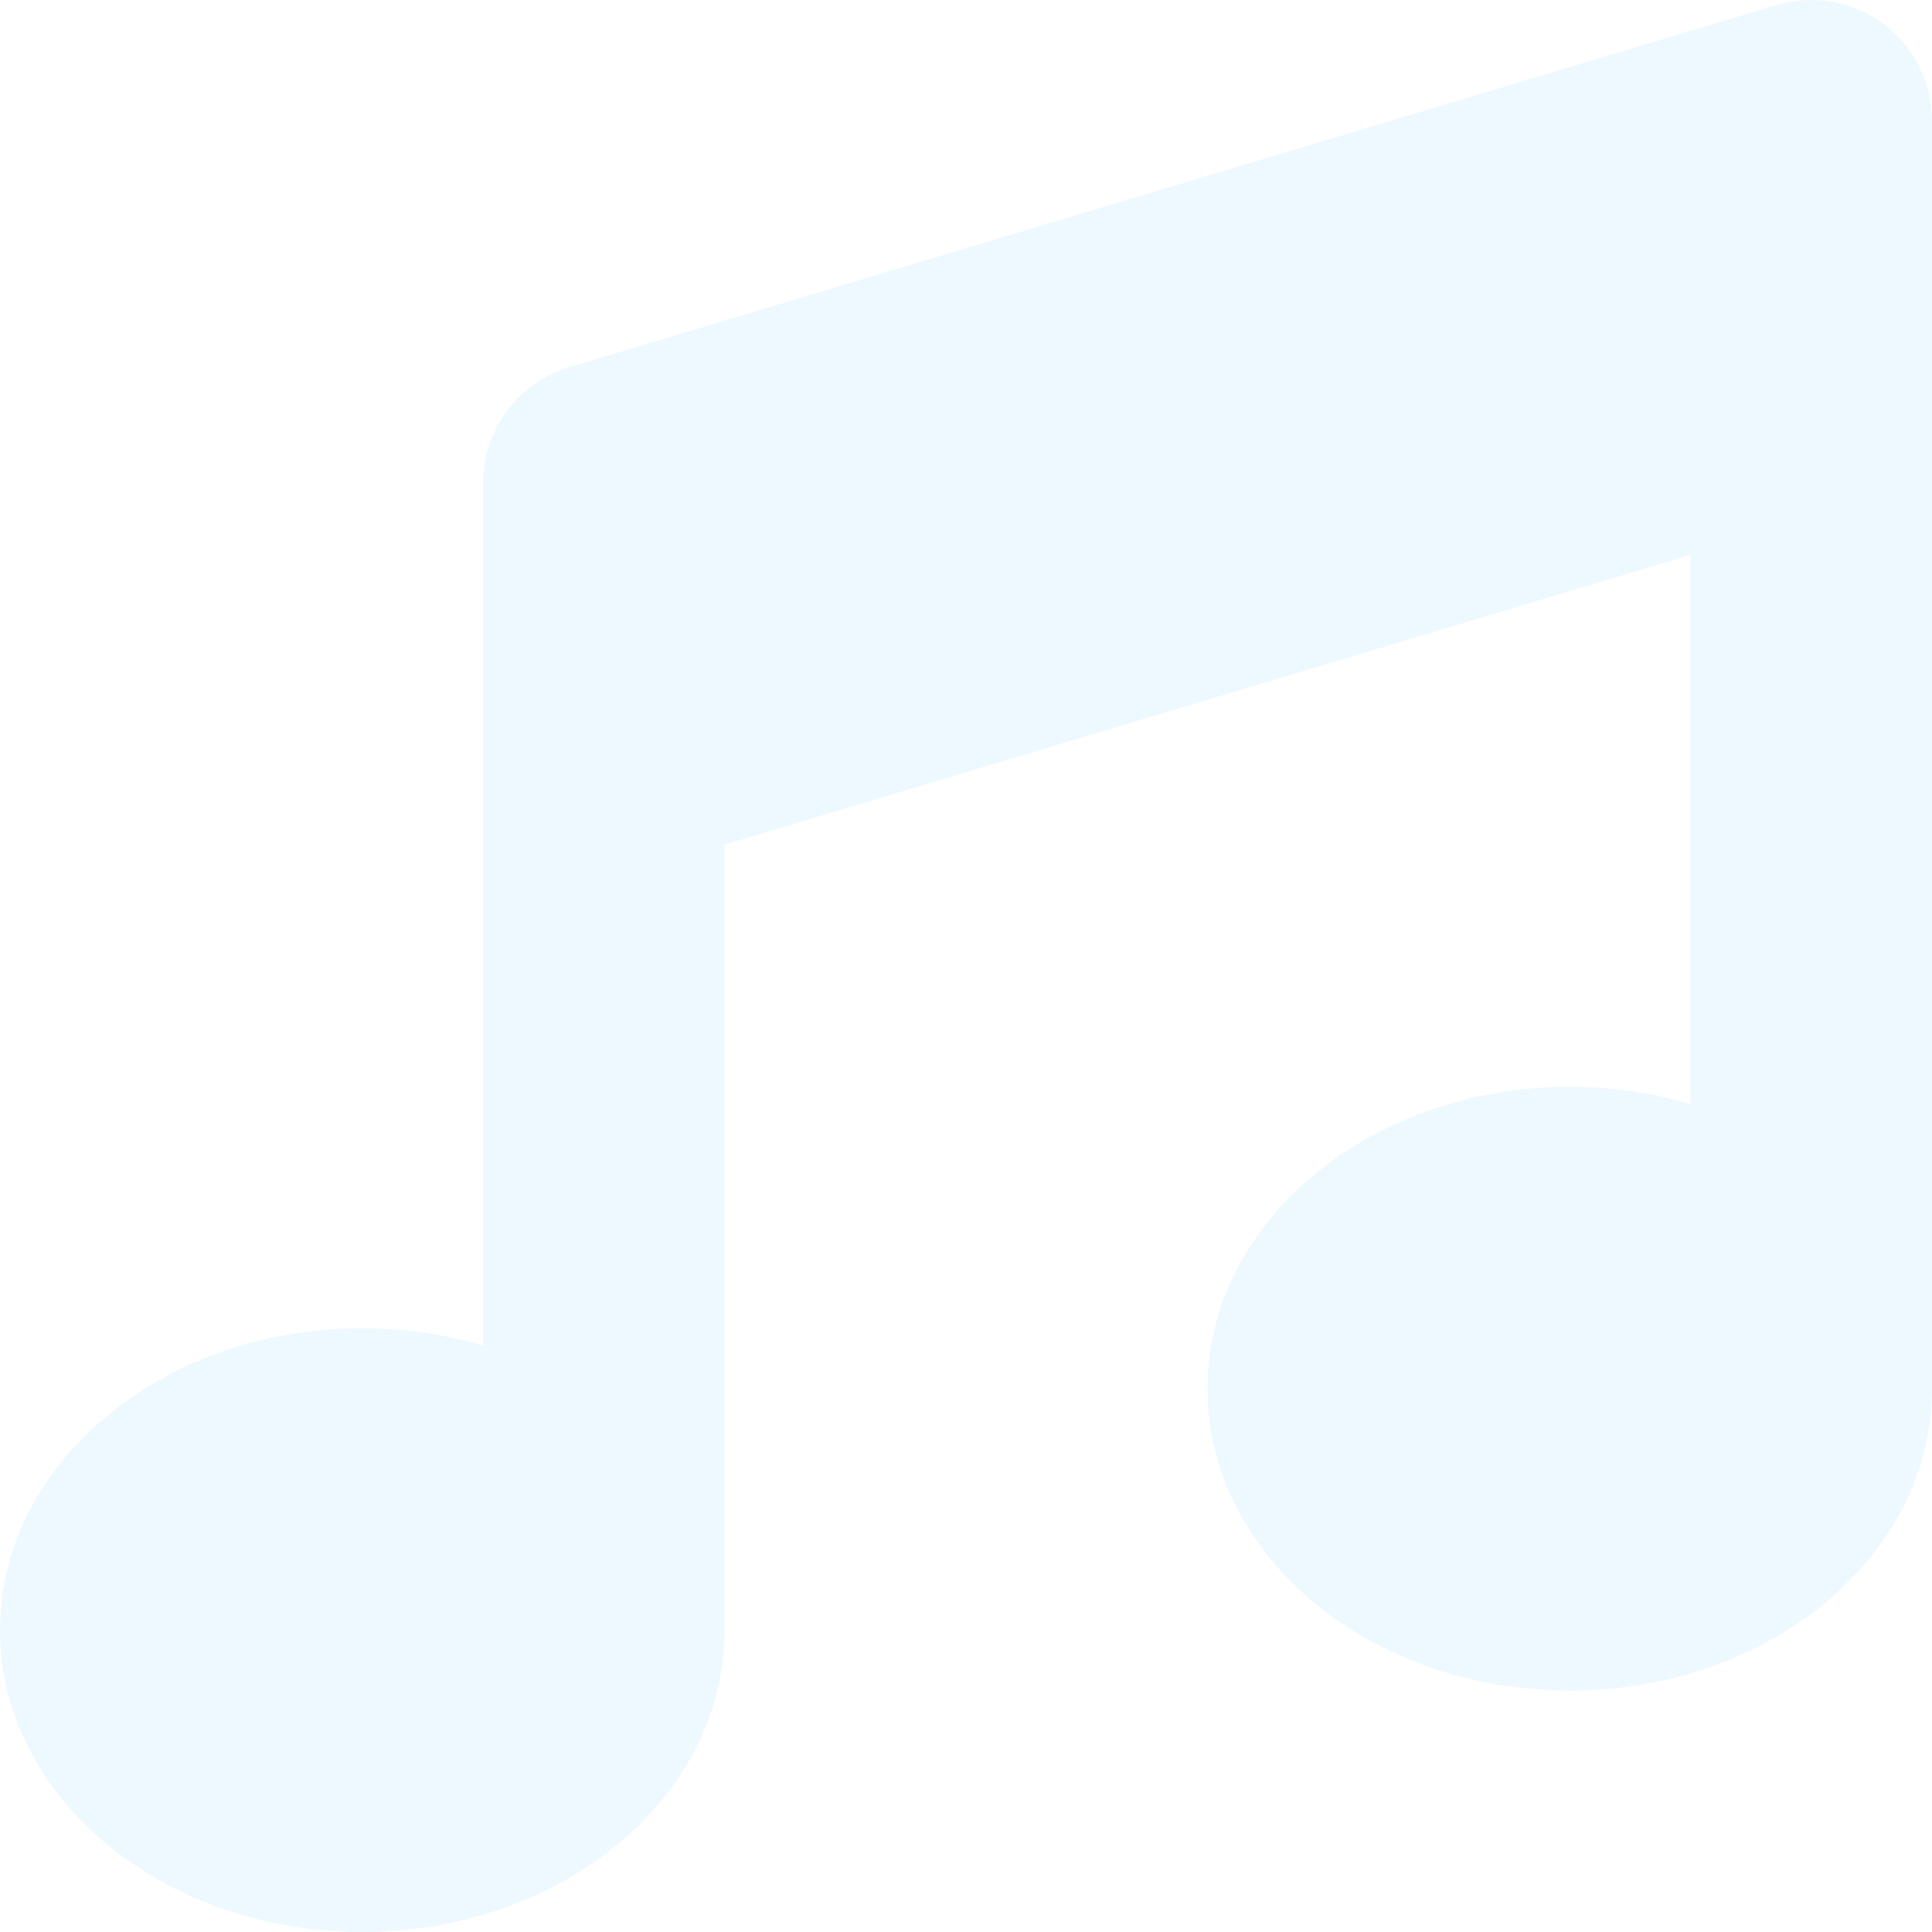
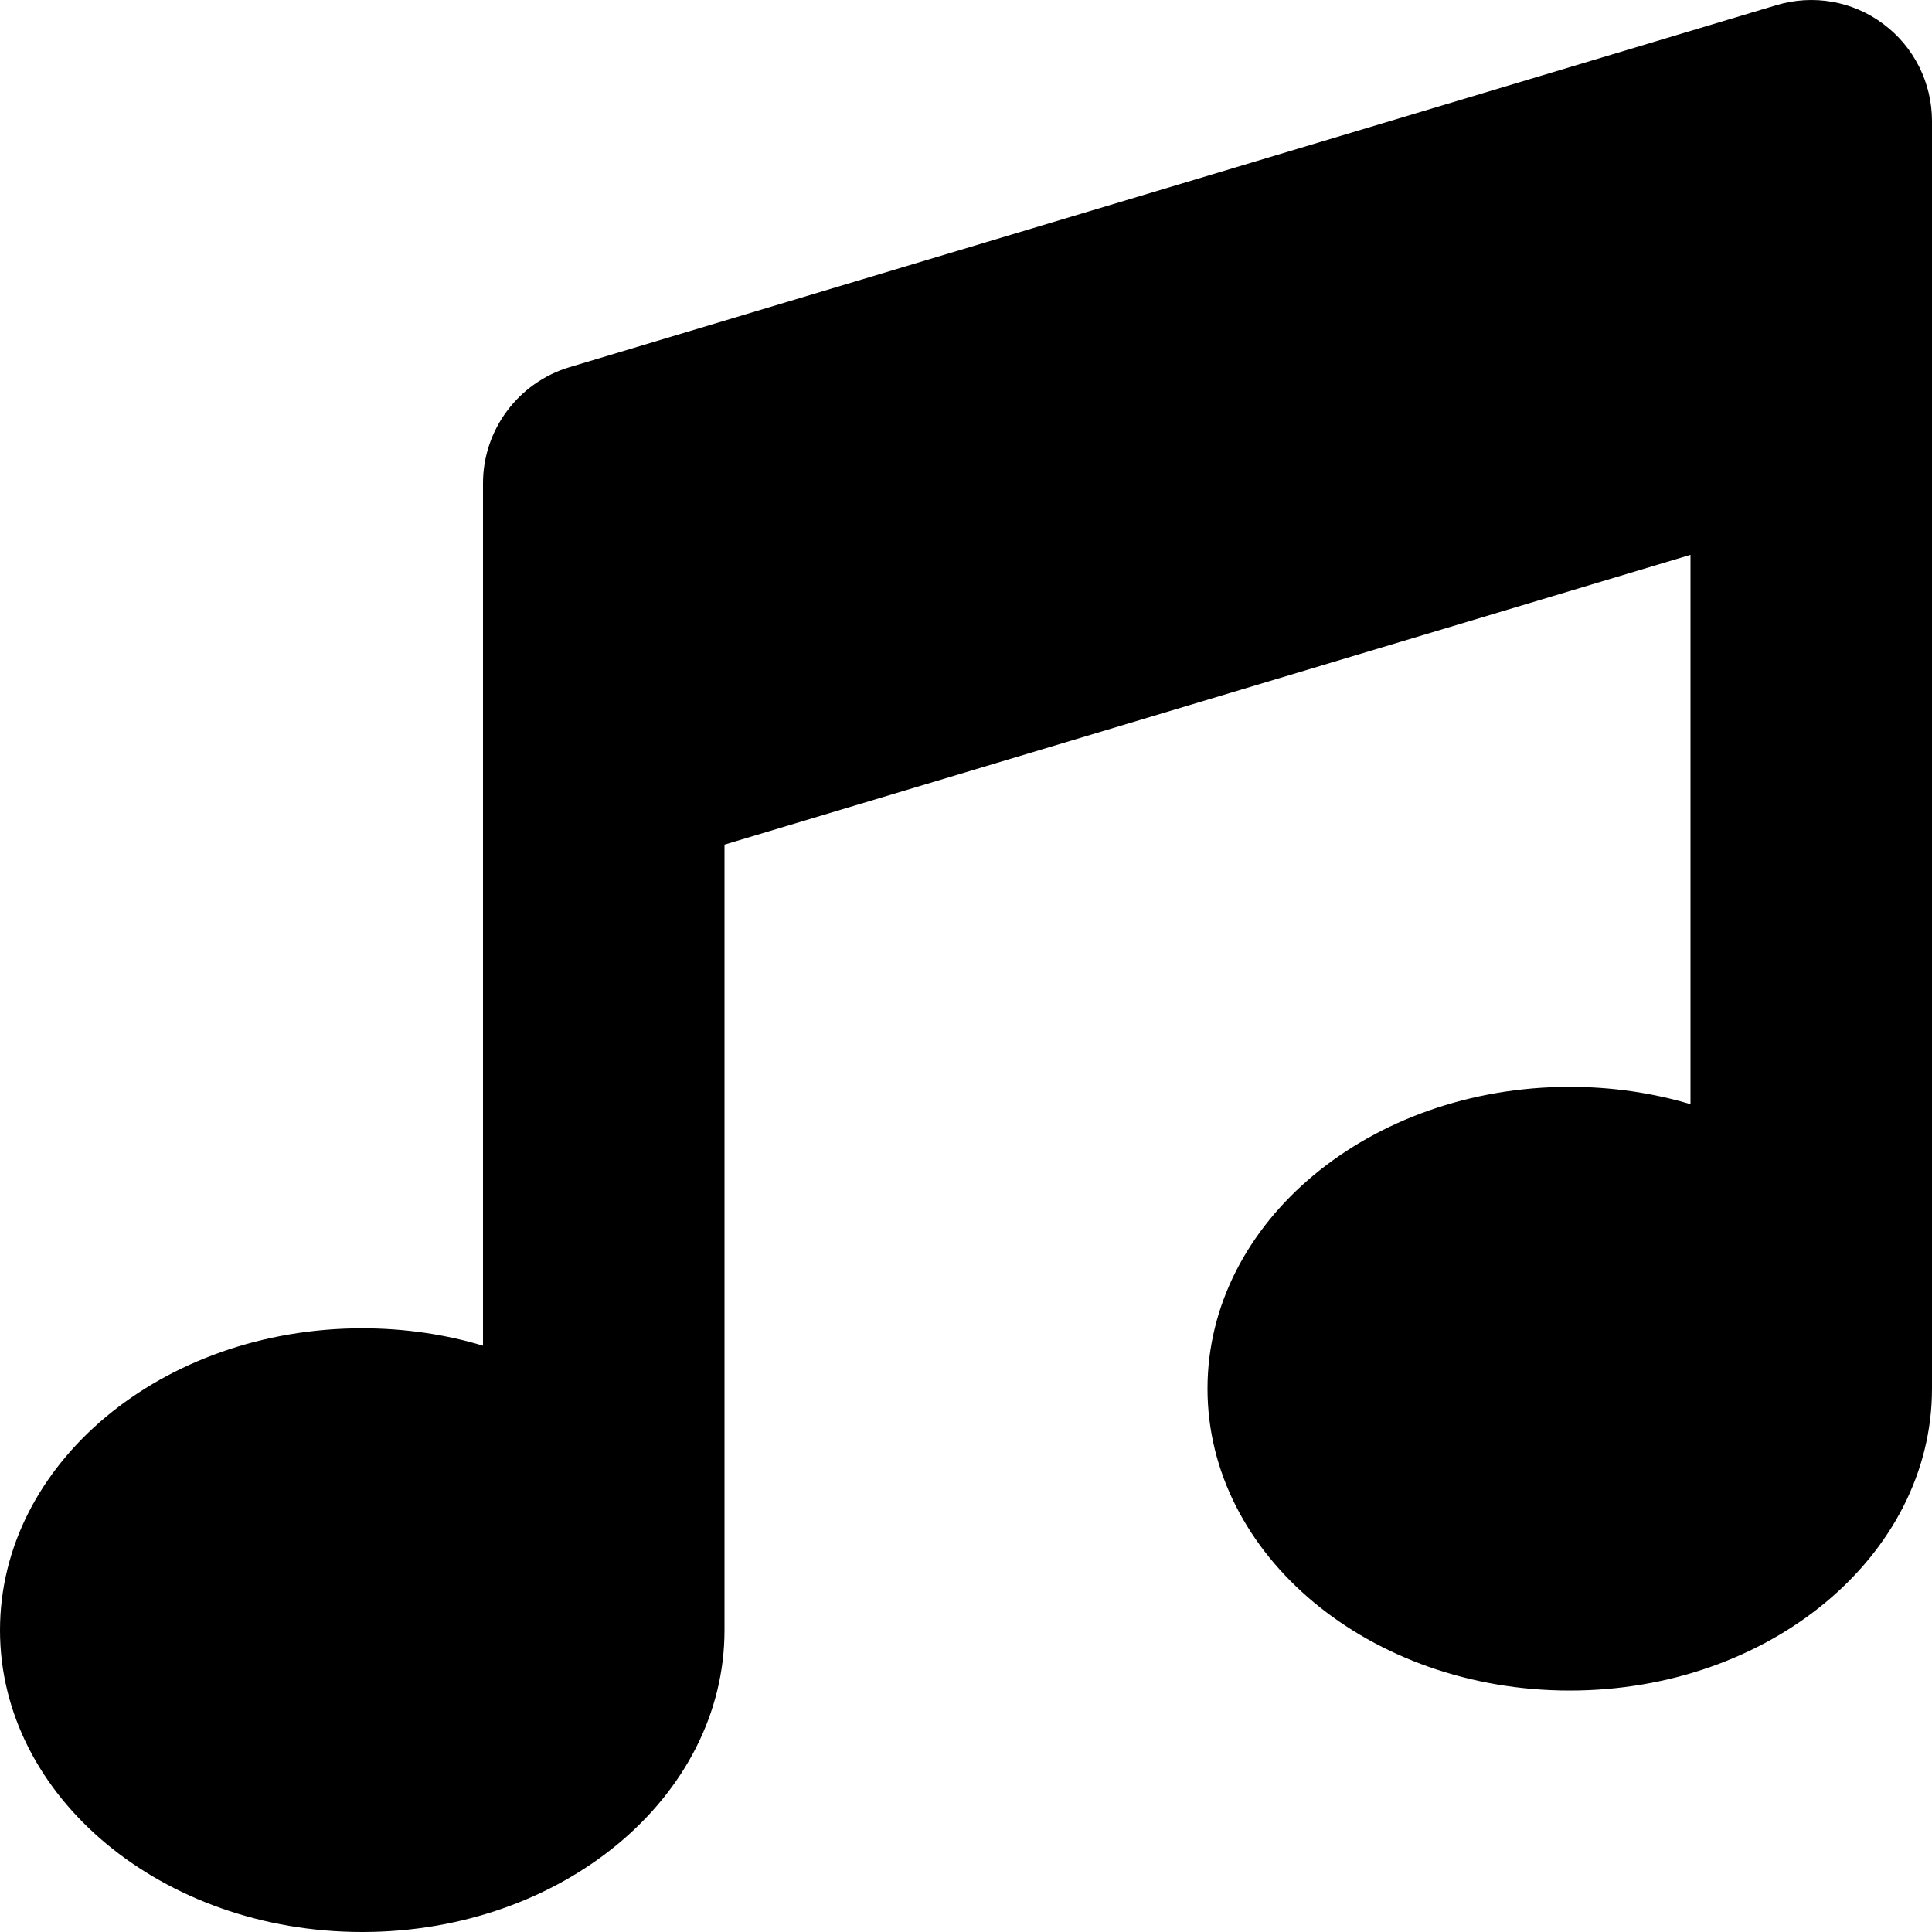
- <svg xmlns="http://www.w3.org/2000/svg" width="40" height="40" viewBox="0 0 40 40" fill="none">
-   <path d="M38.992 0.496C39.625 0.965 40 1.715 40 2.504V8.128V28.751C40 32.204 36.641 35.001 32.5 35.001C28.359 35.001 25 32.204 25 28.751C25 25.298 28.359 22.502 32.5 22.502C33.375 22.502 34.219 22.627 35 22.861V11.487L15 17.487V33.751C15 37.203 11.641 40 7.5 40C3.359 40 0 37.203 0 33.751C0 30.298 3.359 27.501 7.5 27.501C8.375 27.501 9.219 27.626 10 27.861V15.628V10.003C10 8.902 10.727 7.925 11.781 7.605L36.781 0.106C37.539 -0.121 38.359 0.02 38.992 0.496Z" fill="#EDF8FF" />
+ <svg xmlns="http://www.w3.org/2000/svg" id="music" width="40" height="40" viewBox="0 0 40 40">
+   <path d="M38.992 0.496C39.625 0.965 40 1.715 40 2.504V8.128V28.751C40 32.204 36.641 35.001 32.5 35.001C28.359 35.001 25 32.204 25 28.751C25 25.298 28.359 22.502 32.5 22.502C33.375 22.502 34.219 22.627 35 22.861V11.487L15 17.487V33.751C15 37.203 11.641 40 7.5 40C3.359 40 0 37.203 0 33.751C0 30.298 3.359 27.501 7.5 27.501C8.375 27.501 9.219 27.626 10 27.861V15.628V10.003C10 8.902 10.727 7.925 11.781 7.605L36.781 0.106C37.539 -0.121 38.359 0.02 38.992 0.496Z" />
</svg>
